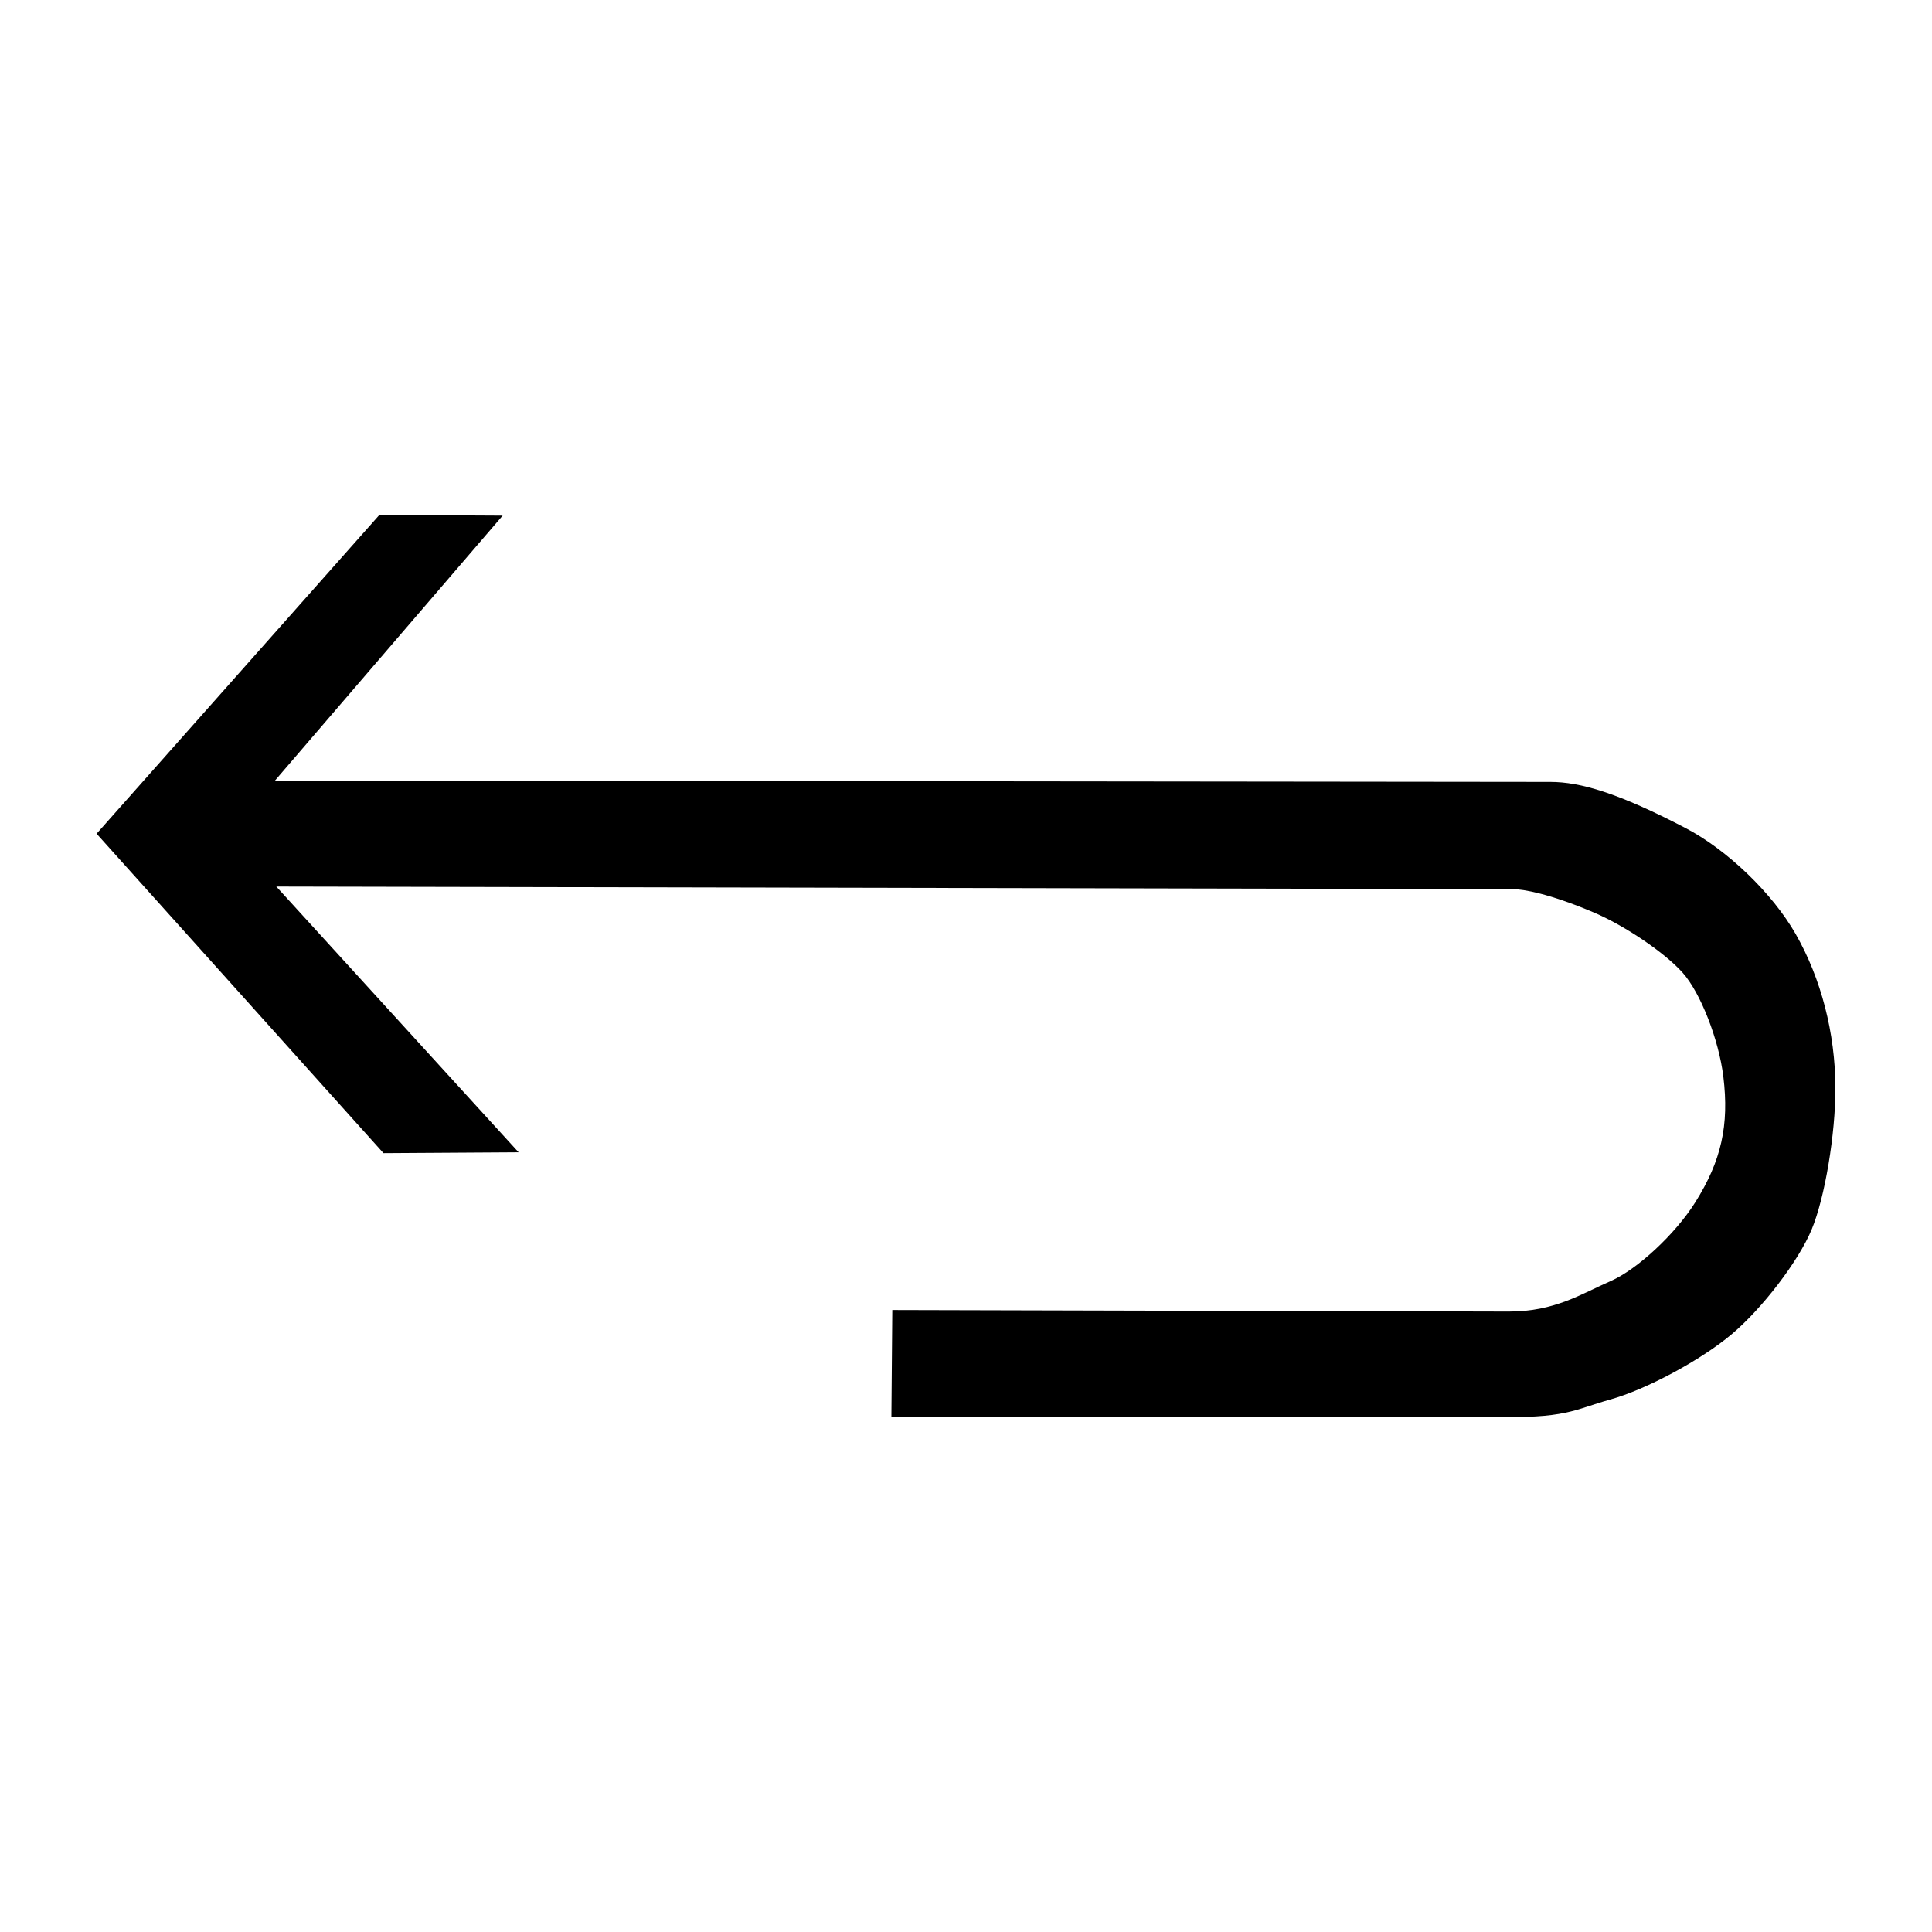
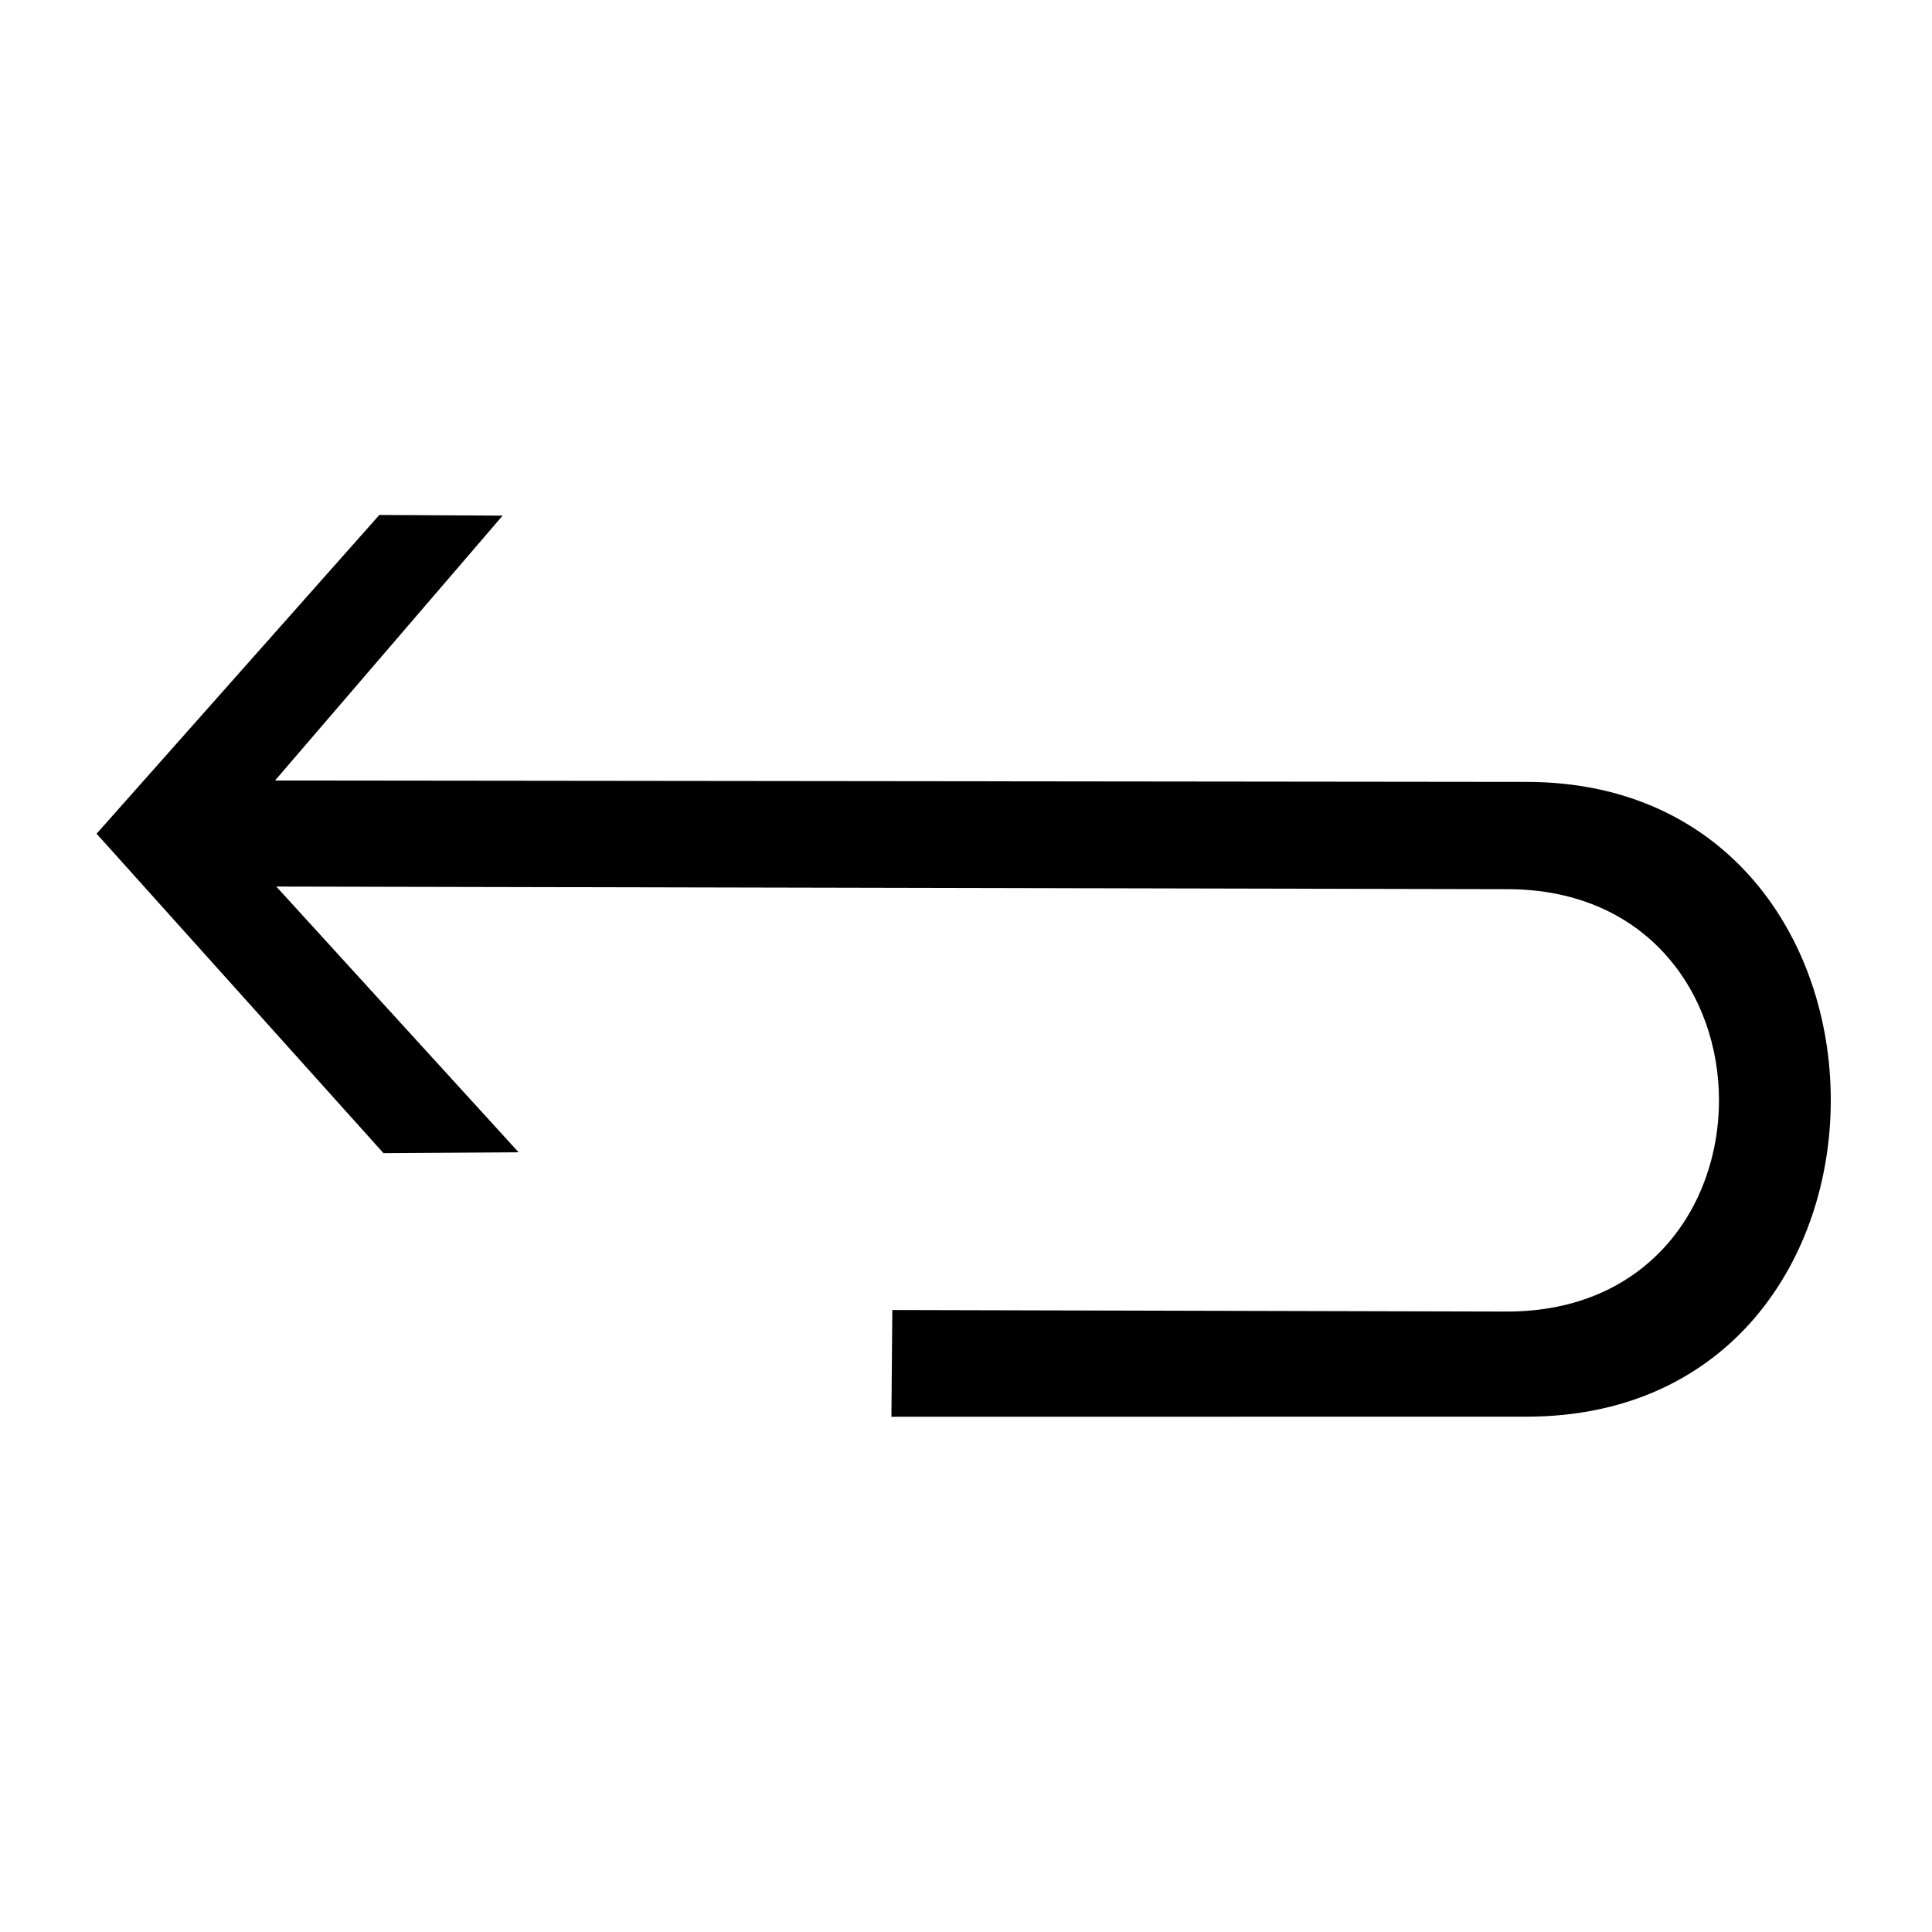
<svg xmlns="http://www.w3.org/2000/svg" width="100" height="100" id="svg2993" version="1.1">
  <defs id="defs2995" />
  <g id="layer1" transform="translate(0,52)">
-     <path id="path3839" d="m 46.139,21.332 0.047,-5.526 31.9,0.08 c 2.389,0.006 3.774,-0.922 5.277,-1.576 1.382,-0.602 3.357,-2.441 4.389,-4.087 1.344,-2.144 1.755,-3.984 1.449,-6.491 -0.235,-1.924 -1.182,-4.345 -2.104,-5.381 -0.922,-1.036 -3,-2.443 -4.617,-3.128 -2.291,-0.97 -3.64,-1.201 -4.17,-1.2 L 14.301,-6.112 26.844,7.643 19.849,7.687 5,-8.847 19.635,-25.346 l 6.381,0.035 -11.781,13.71 66.012,0.073 c 1.551,0.002 3.516,0.571 7,2.39 2.159,1.127 4.491,3.372 5.697,5.483 1.319,2.31 2.046,5.121 2.056,7.945 0.008,2.404 -0.546,5.713 -1.231,7.354 -0.686,1.641 -2.549,4.079 -4.141,5.419 -1.592,1.339 -4.424,2.86 -6.293,3.379 -1.869,0.519 -2.258,1.009 -6.245,0.886 z" style="fill:#000000;fill-opacity:1;stroke:none" />
+     <path id="path3839" d="M 46.139,21.332 46.186,15.806 78,15.886 c 14.632,0 14.634,-21.863 0,-21.863 L 14.301,-6.112 26.844,7.643 19.849,7.687 5,-8.847 19.635,-25.346 26.016,-25.311 14.235,-11.601 79,-11.529 c 20.939,0 21.09,32.856 0,32.856 z" style="fill:#000000;fill-opacity:1;stroke:none" />
  </g>
</svg>
